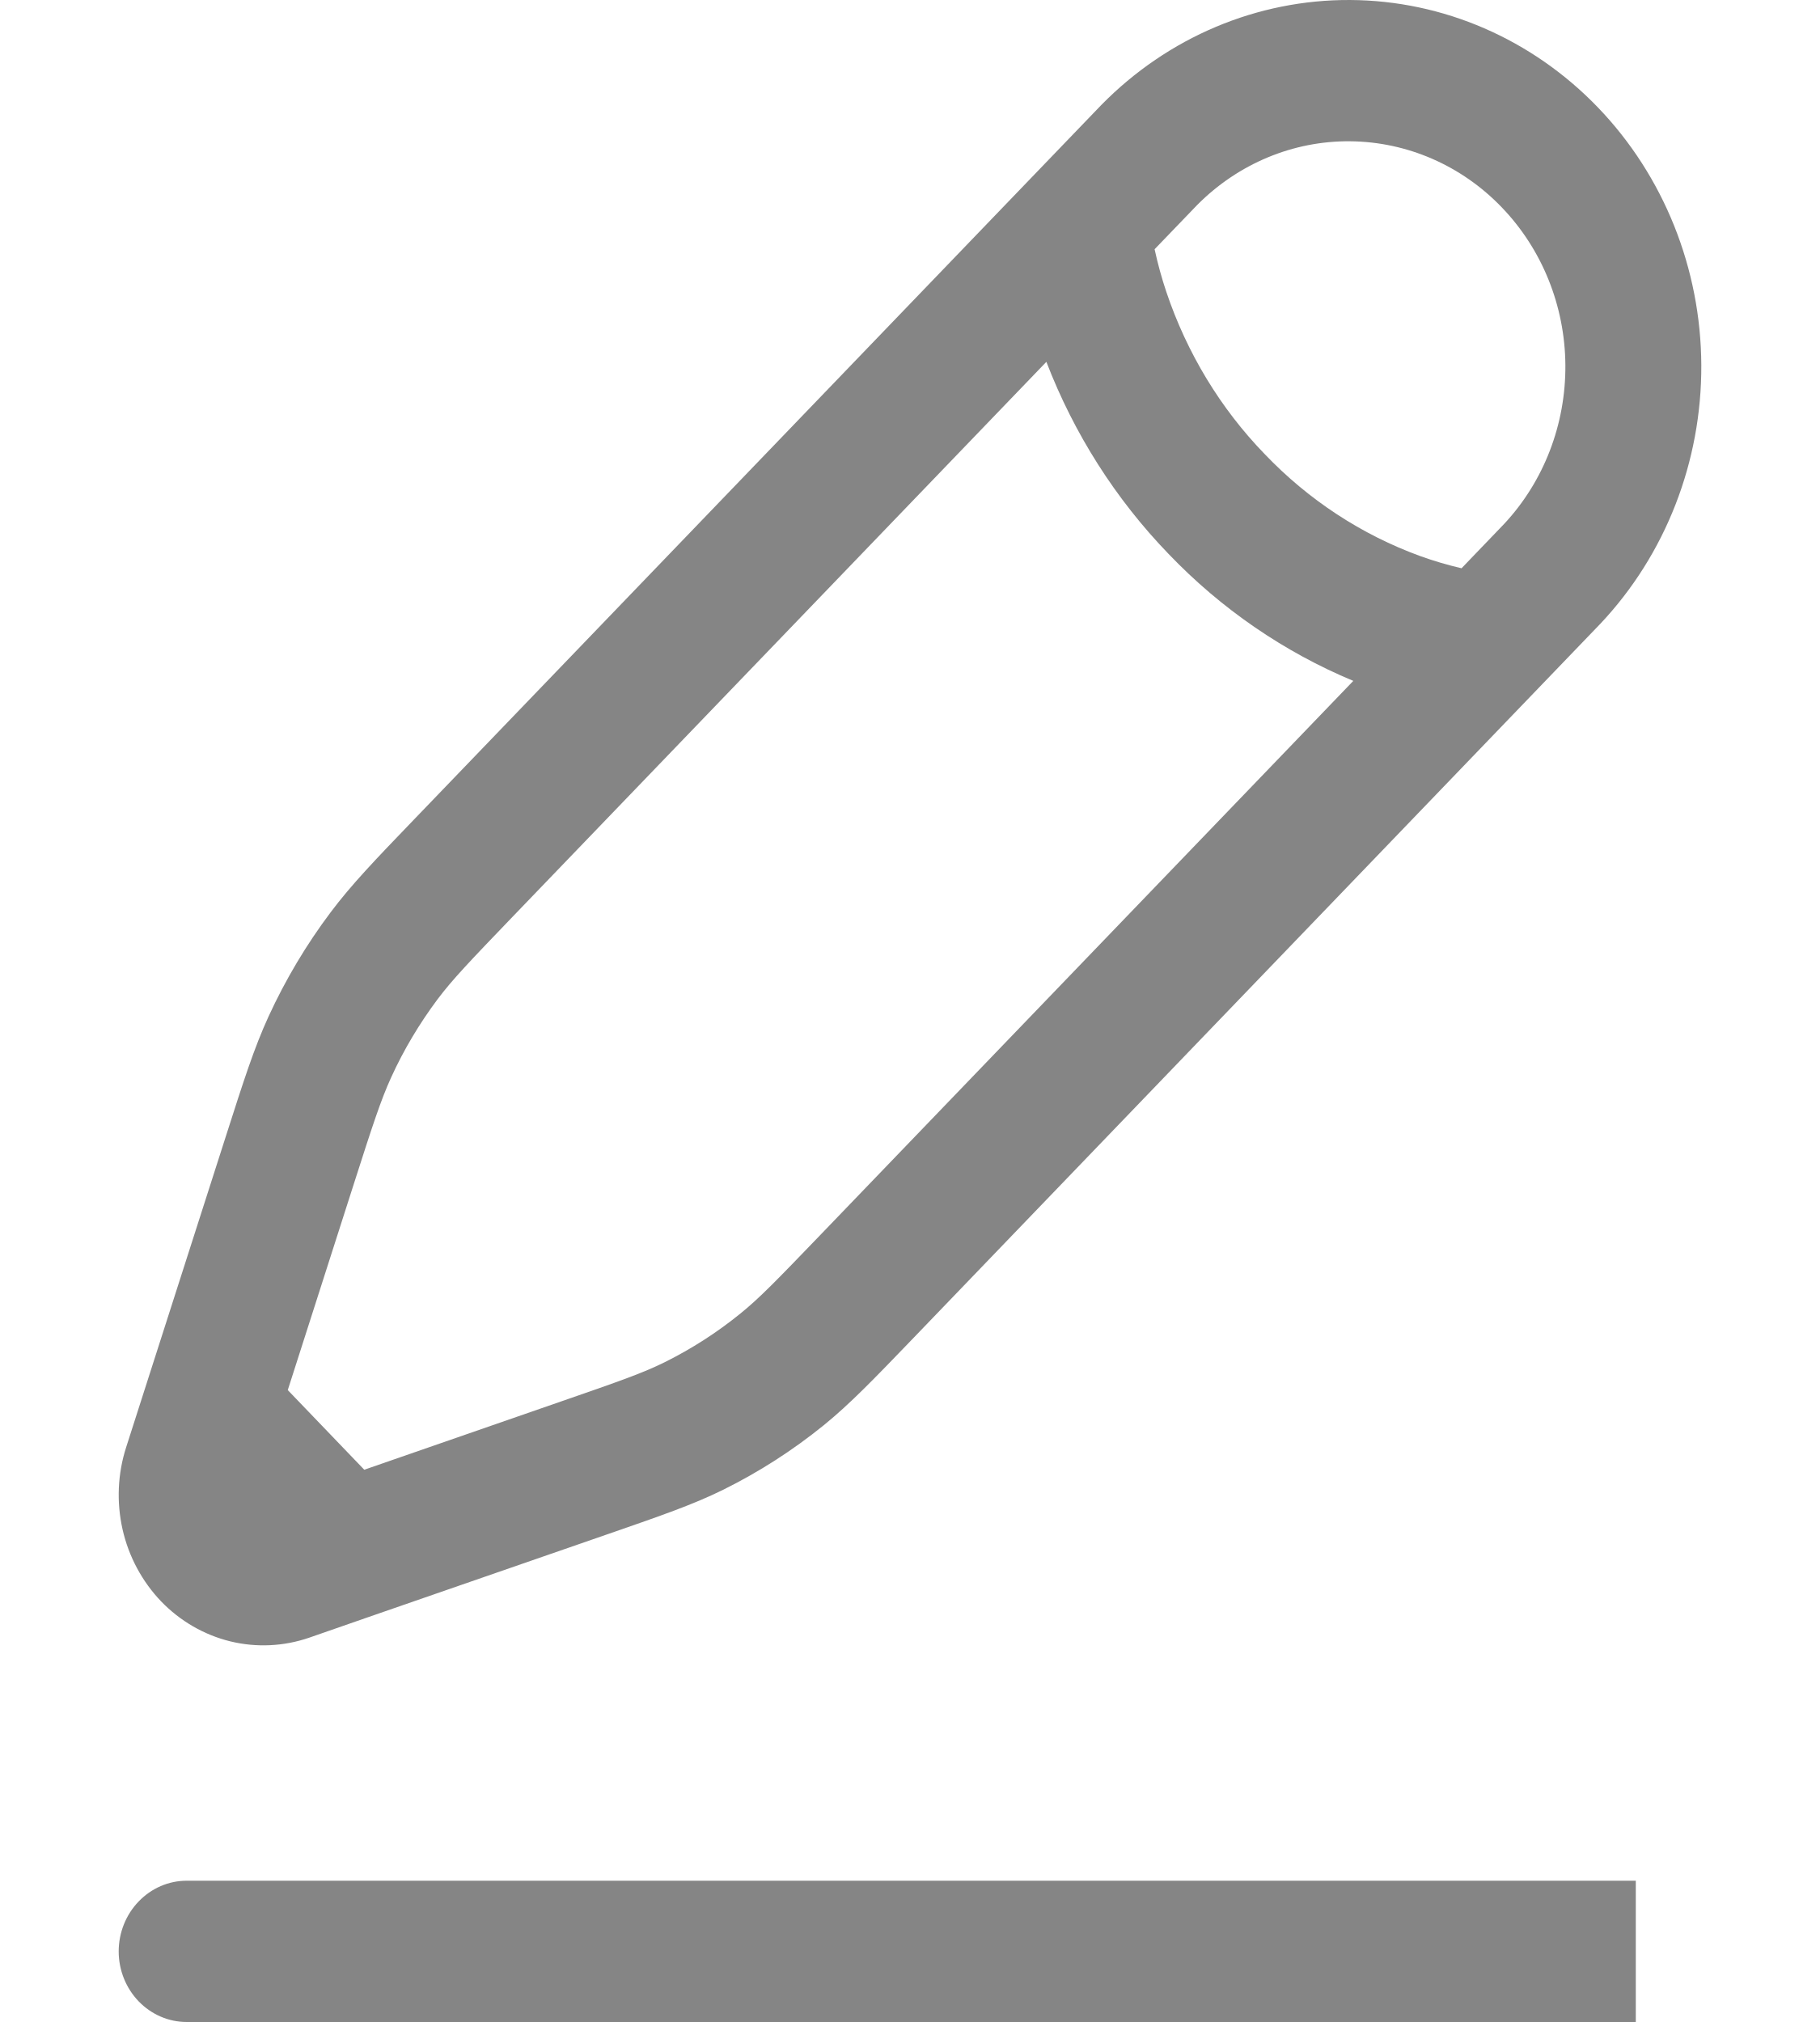
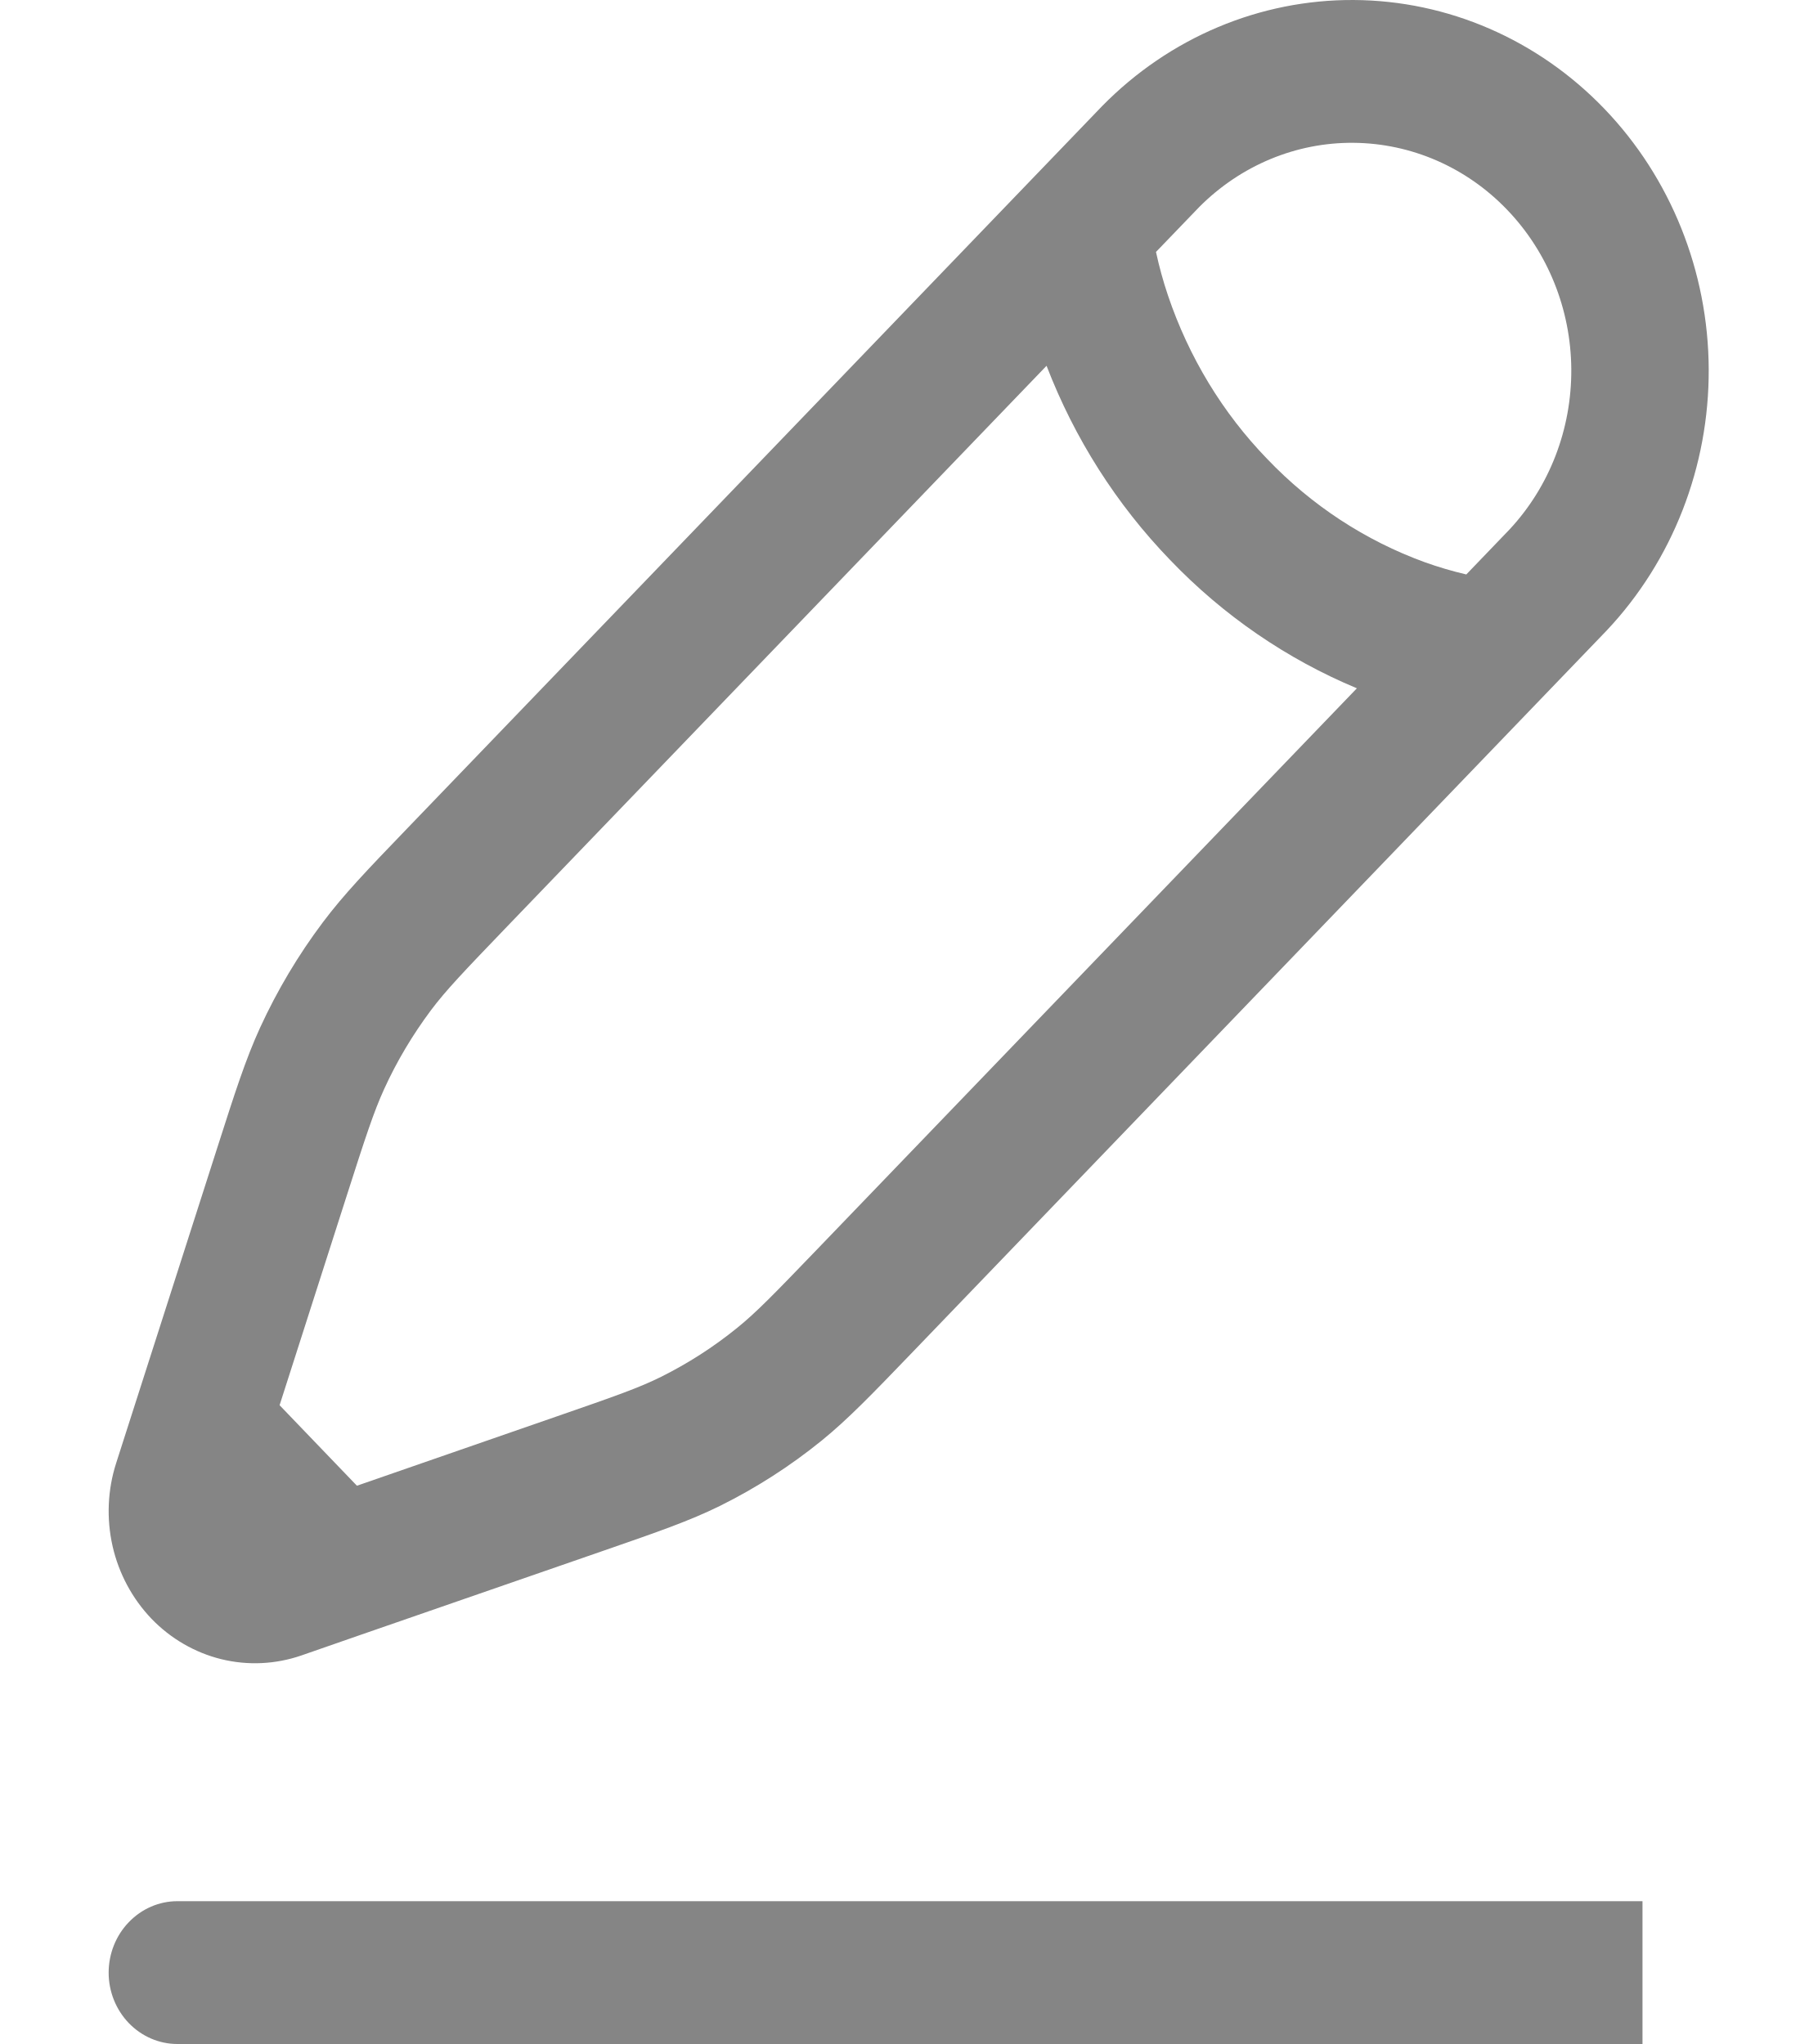
- <svg xmlns="http://www.w3.org/2000/svg" width="18" height="20" viewBox="0 0 18 23" fill="none">
+ <svg xmlns="http://www.w3.org/2000/svg" width="16" height="18" viewBox="0 0 18 23" fill="none">
  <path fill-rule="evenodd" clip-rule="evenodd" d="M11.177 1.193C11.933 0.423 12.95 -0.006 14.007 5.42511e-05C15.065 0.006 16.077 0.445 16.825 1.223C17.572 2 17.995 3.053 18 4.153C18.005 5.252 17.593 6.309 16.852 7.095L9.03 15.229C8.589 15.687 8.319 15.968 8.02 16.211C7.666 16.498 7.284 16.743 6.879 16.944C6.535 17.114 6.173 17.239 5.582 17.444L2.829 18.398L2.168 18.628C1.878 18.728 1.566 18.743 1.268 18.67C0.971 18.597 0.698 18.439 0.482 18.215C0.266 17.989 0.114 17.706 0.044 17.397C-0.026 17.087 -0.012 16.763 0.085 16.462L1.223 12.912C1.42 12.297 1.54 11.921 1.704 11.563C1.897 11.143 2.134 10.745 2.41 10.378C2.644 10.066 2.913 9.785 3.353 9.328L11.177 1.193ZM2.792 16.717L1.923 15.812L2.673 13.471C2.891 12.79 2.982 12.512 3.099 12.255C3.243 11.939 3.421 11.642 3.627 11.366C3.796 11.141 3.994 10.934 4.483 10.425L10.551 4.116C10.866 4.935 11.339 5.678 11.941 6.301C12.539 6.926 13.255 7.417 14.042 7.745L7.974 14.054C7.484 14.563 7.286 14.768 7.069 14.943C6.804 15.158 6.517 15.342 6.214 15.493C5.967 15.616 5.699 15.71 5.044 15.937L2.793 16.718L2.792 16.717ZM15.273 6.464C15.115 6.427 14.958 6.381 14.805 6.326C14.137 6.083 13.531 5.686 13.033 5.164C12.531 4.646 12.15 4.016 11.916 3.322C11.862 3.162 11.818 3 11.782 2.835L12.269 2.329C12.735 1.861 13.358 1.601 14.006 1.607C14.654 1.613 15.273 1.882 15.731 2.359C16.189 2.835 16.449 3.479 16.454 4.152C16.459 4.826 16.21 5.474 15.759 5.958L15.273 6.464ZM0 22.197C0 21.984 0.082 21.779 0.227 21.629C0.372 21.478 0.568 21.393 0.773 21.393H17.255V23H0.773C0.568 23 0.372 22.915 0.227 22.765C0.082 22.614 0 22.41 0 22.197Z" fill="#858585" />
</svg>
